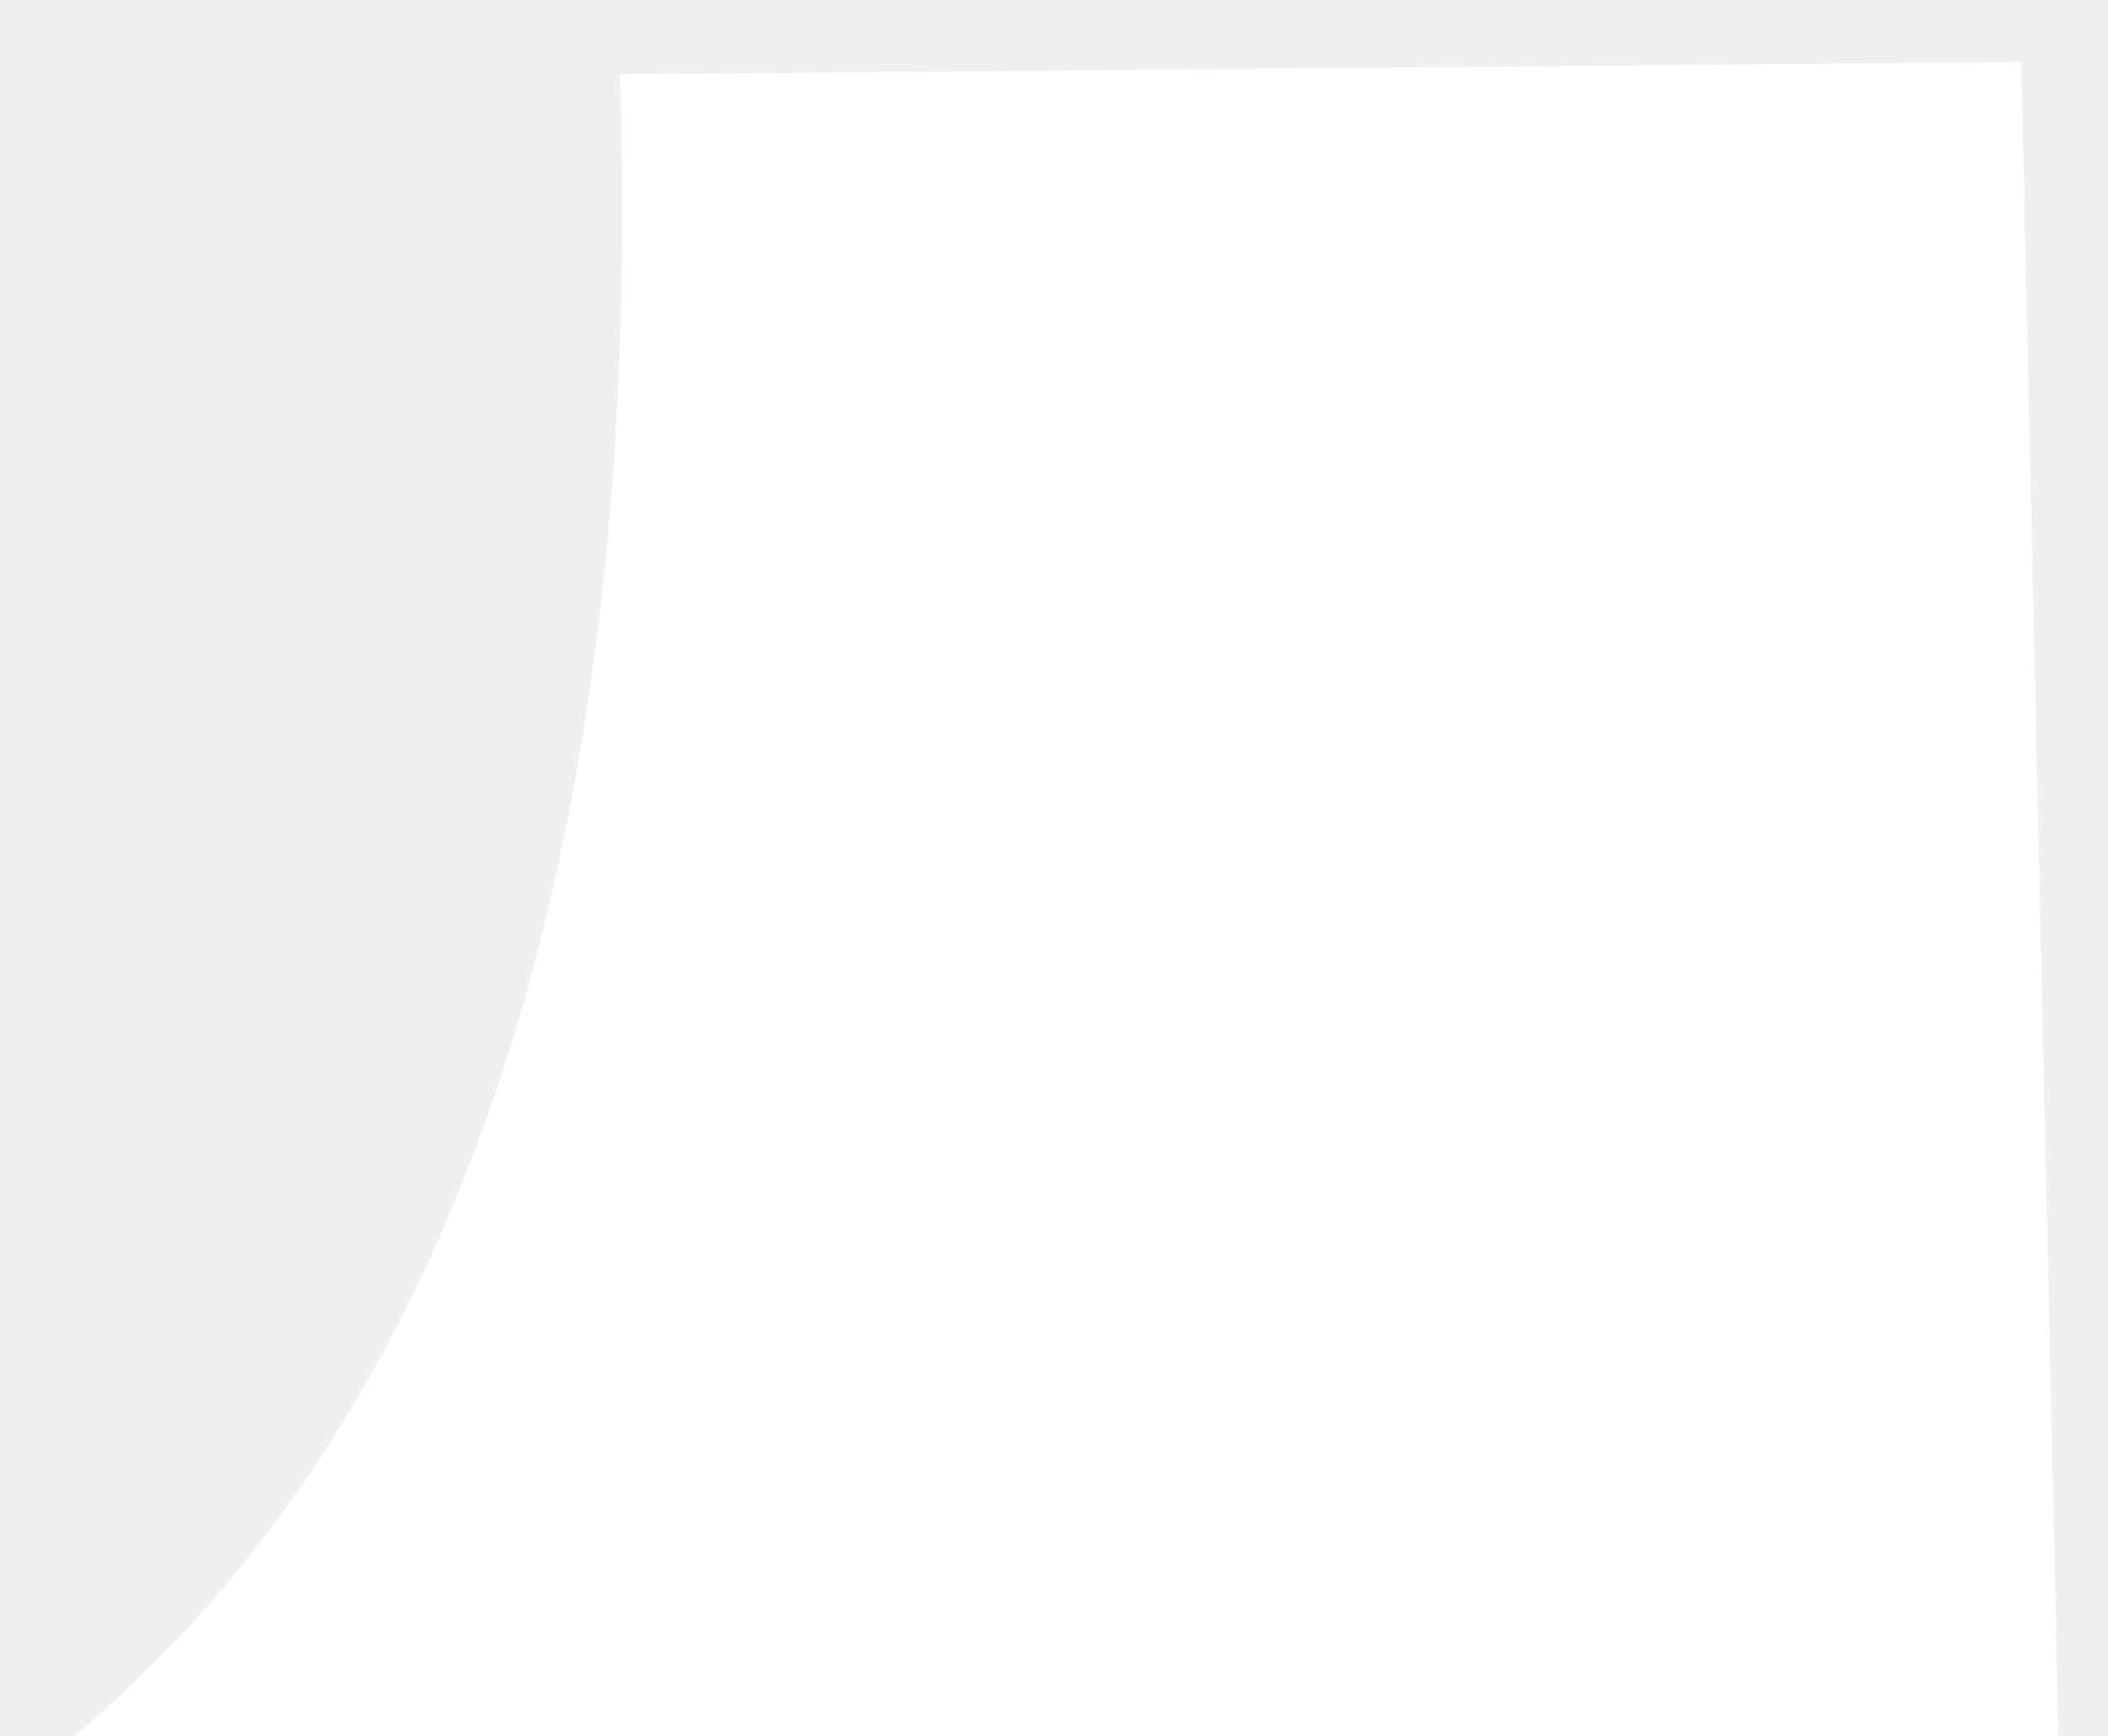
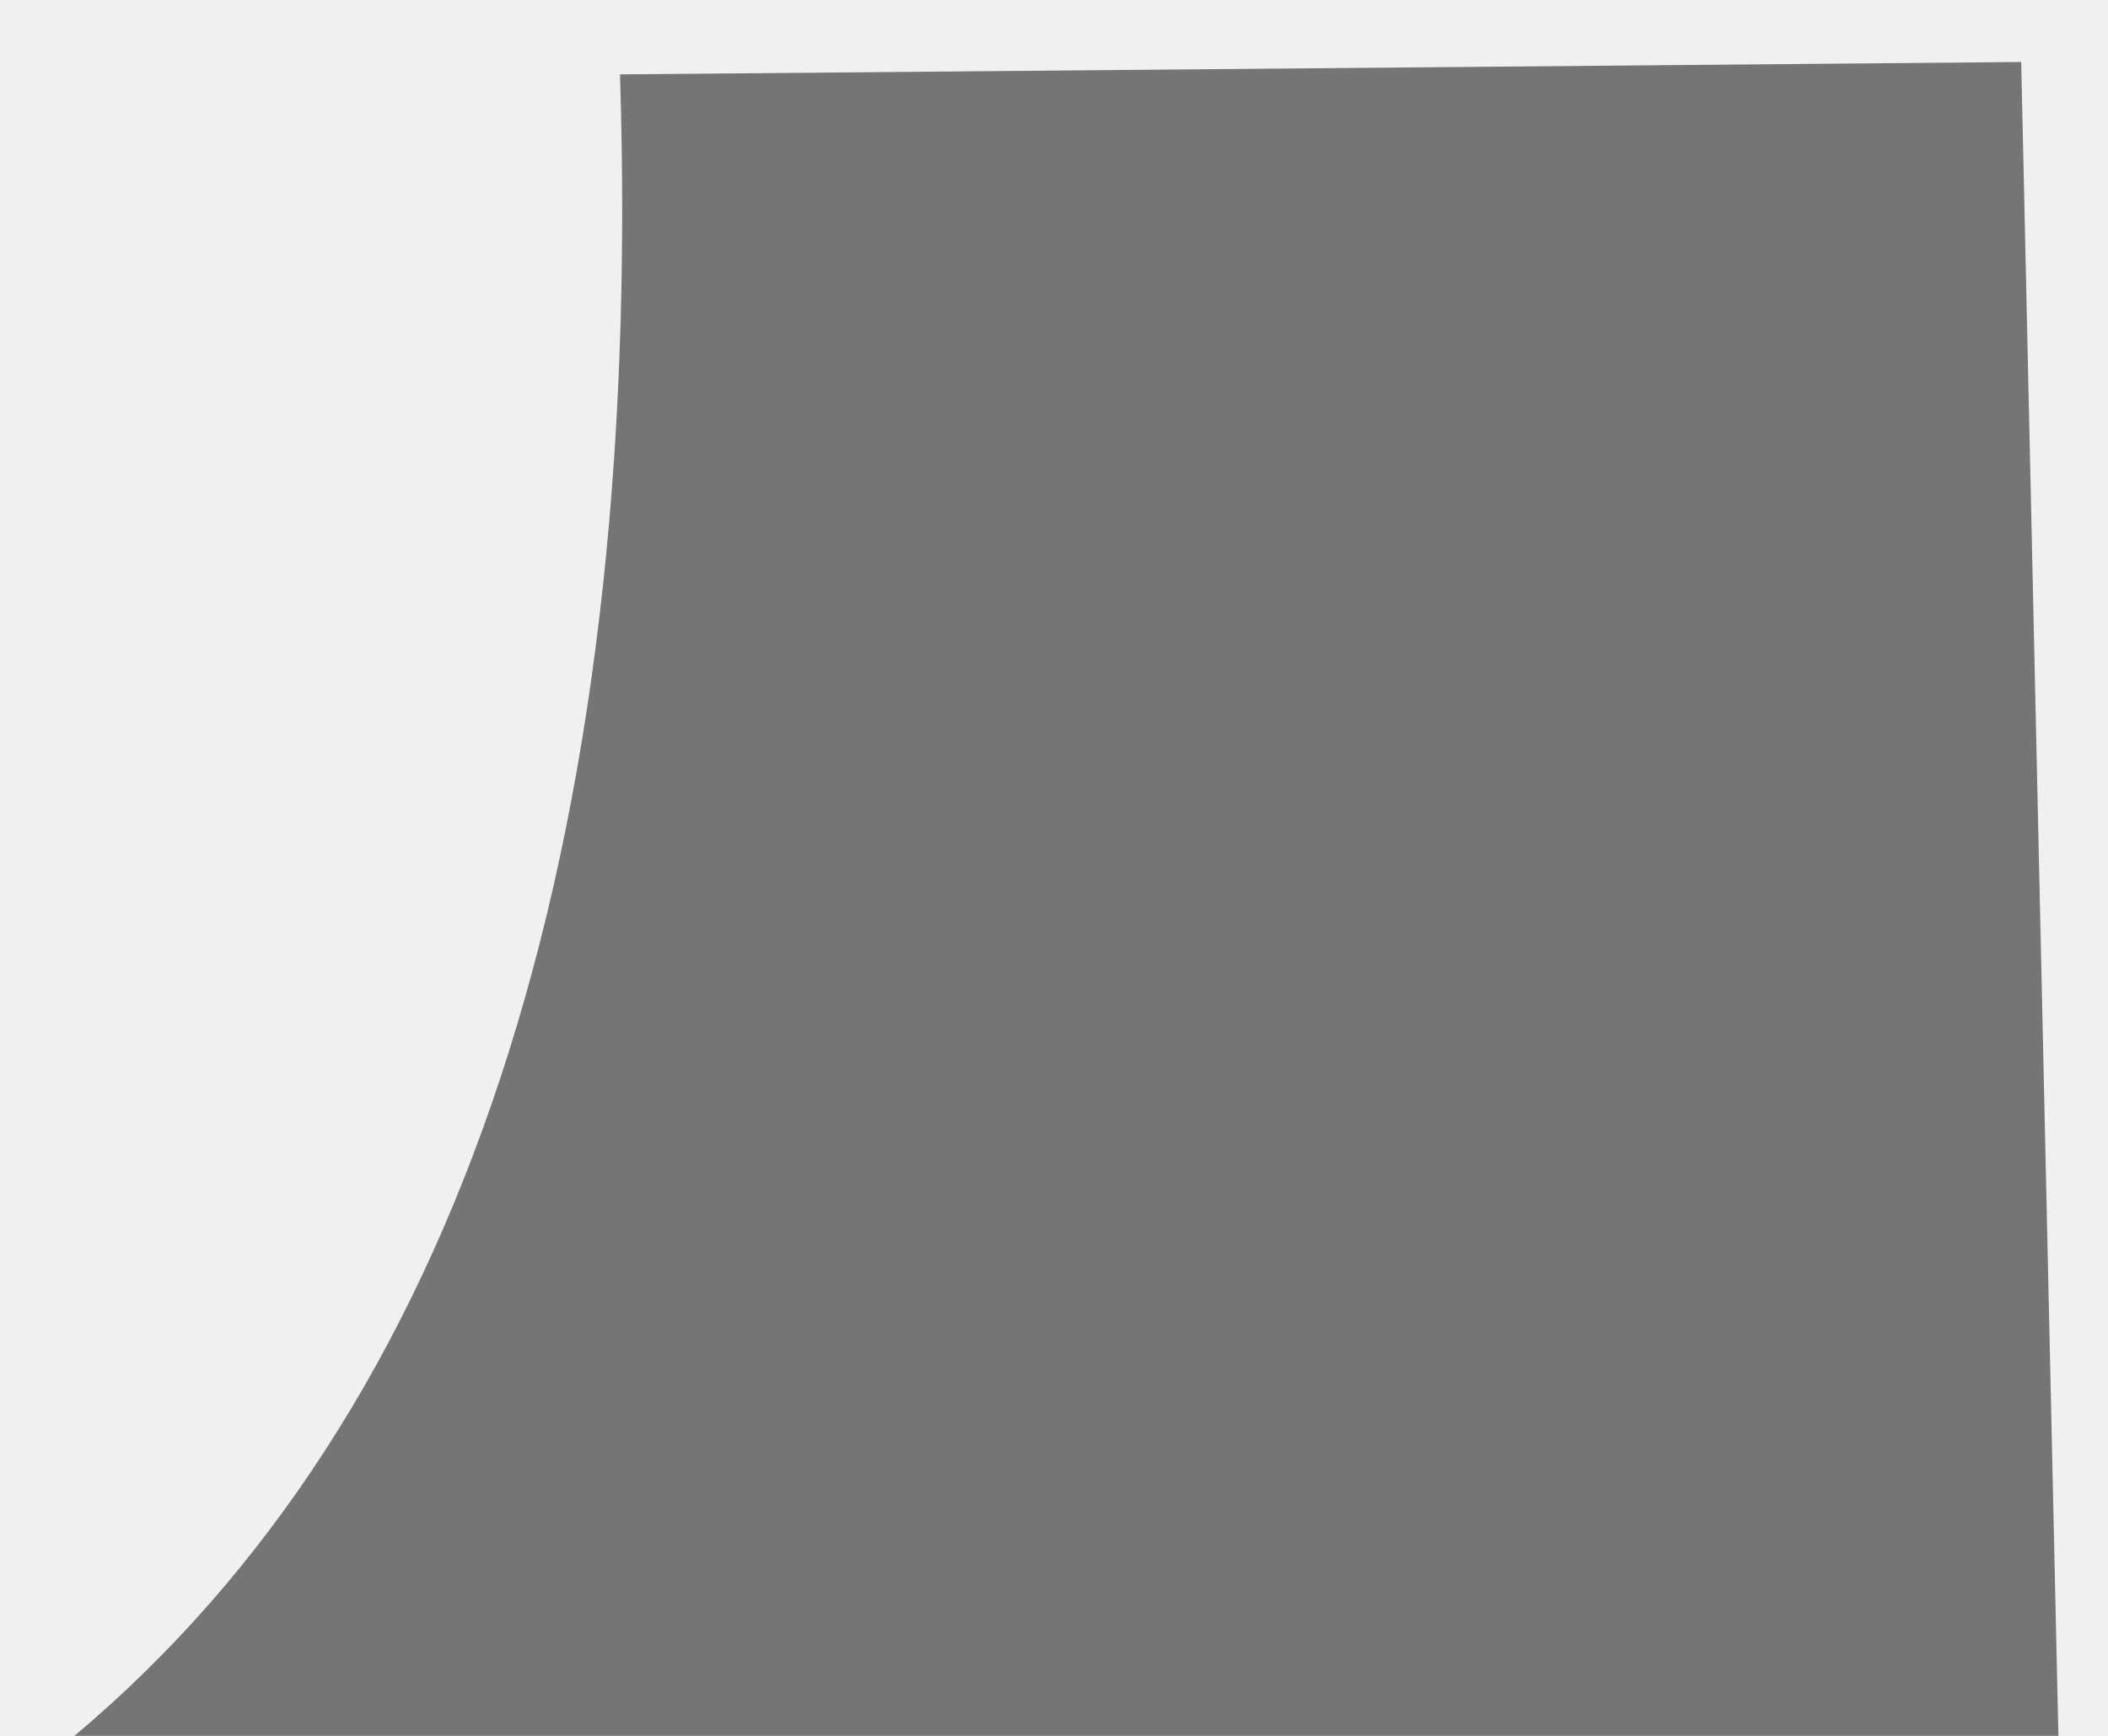
<svg xmlns="http://www.w3.org/2000/svg" version="1.1" id="Calque_1" x="0px" y="0px" viewBox="0 0 17 14" xml:space="preserve">
  <g>
    <g id="Popin_END_good_message" transform="translate(-11, -373)">
      <g id="Group-3" transform="translate(11, 317)">
        <g id="Group-8">
          <g id="Group-20" transform="translate(0, 16)">
-             <path id="Path-4" fill="#FFFFFF" d="M16.6,54h-16c3.1-2.6,4.6-7.1,4.4-13.4l11.3-0.1" />
+             <path id="Path-4" fill="#757575" d="M16.6,54h-16c3.1-2.6,4.6-7.1,4.4-13.4l11.3-0.1" />
          </g>
        </g>
      </g>
    </g>
  </g>
</svg>
